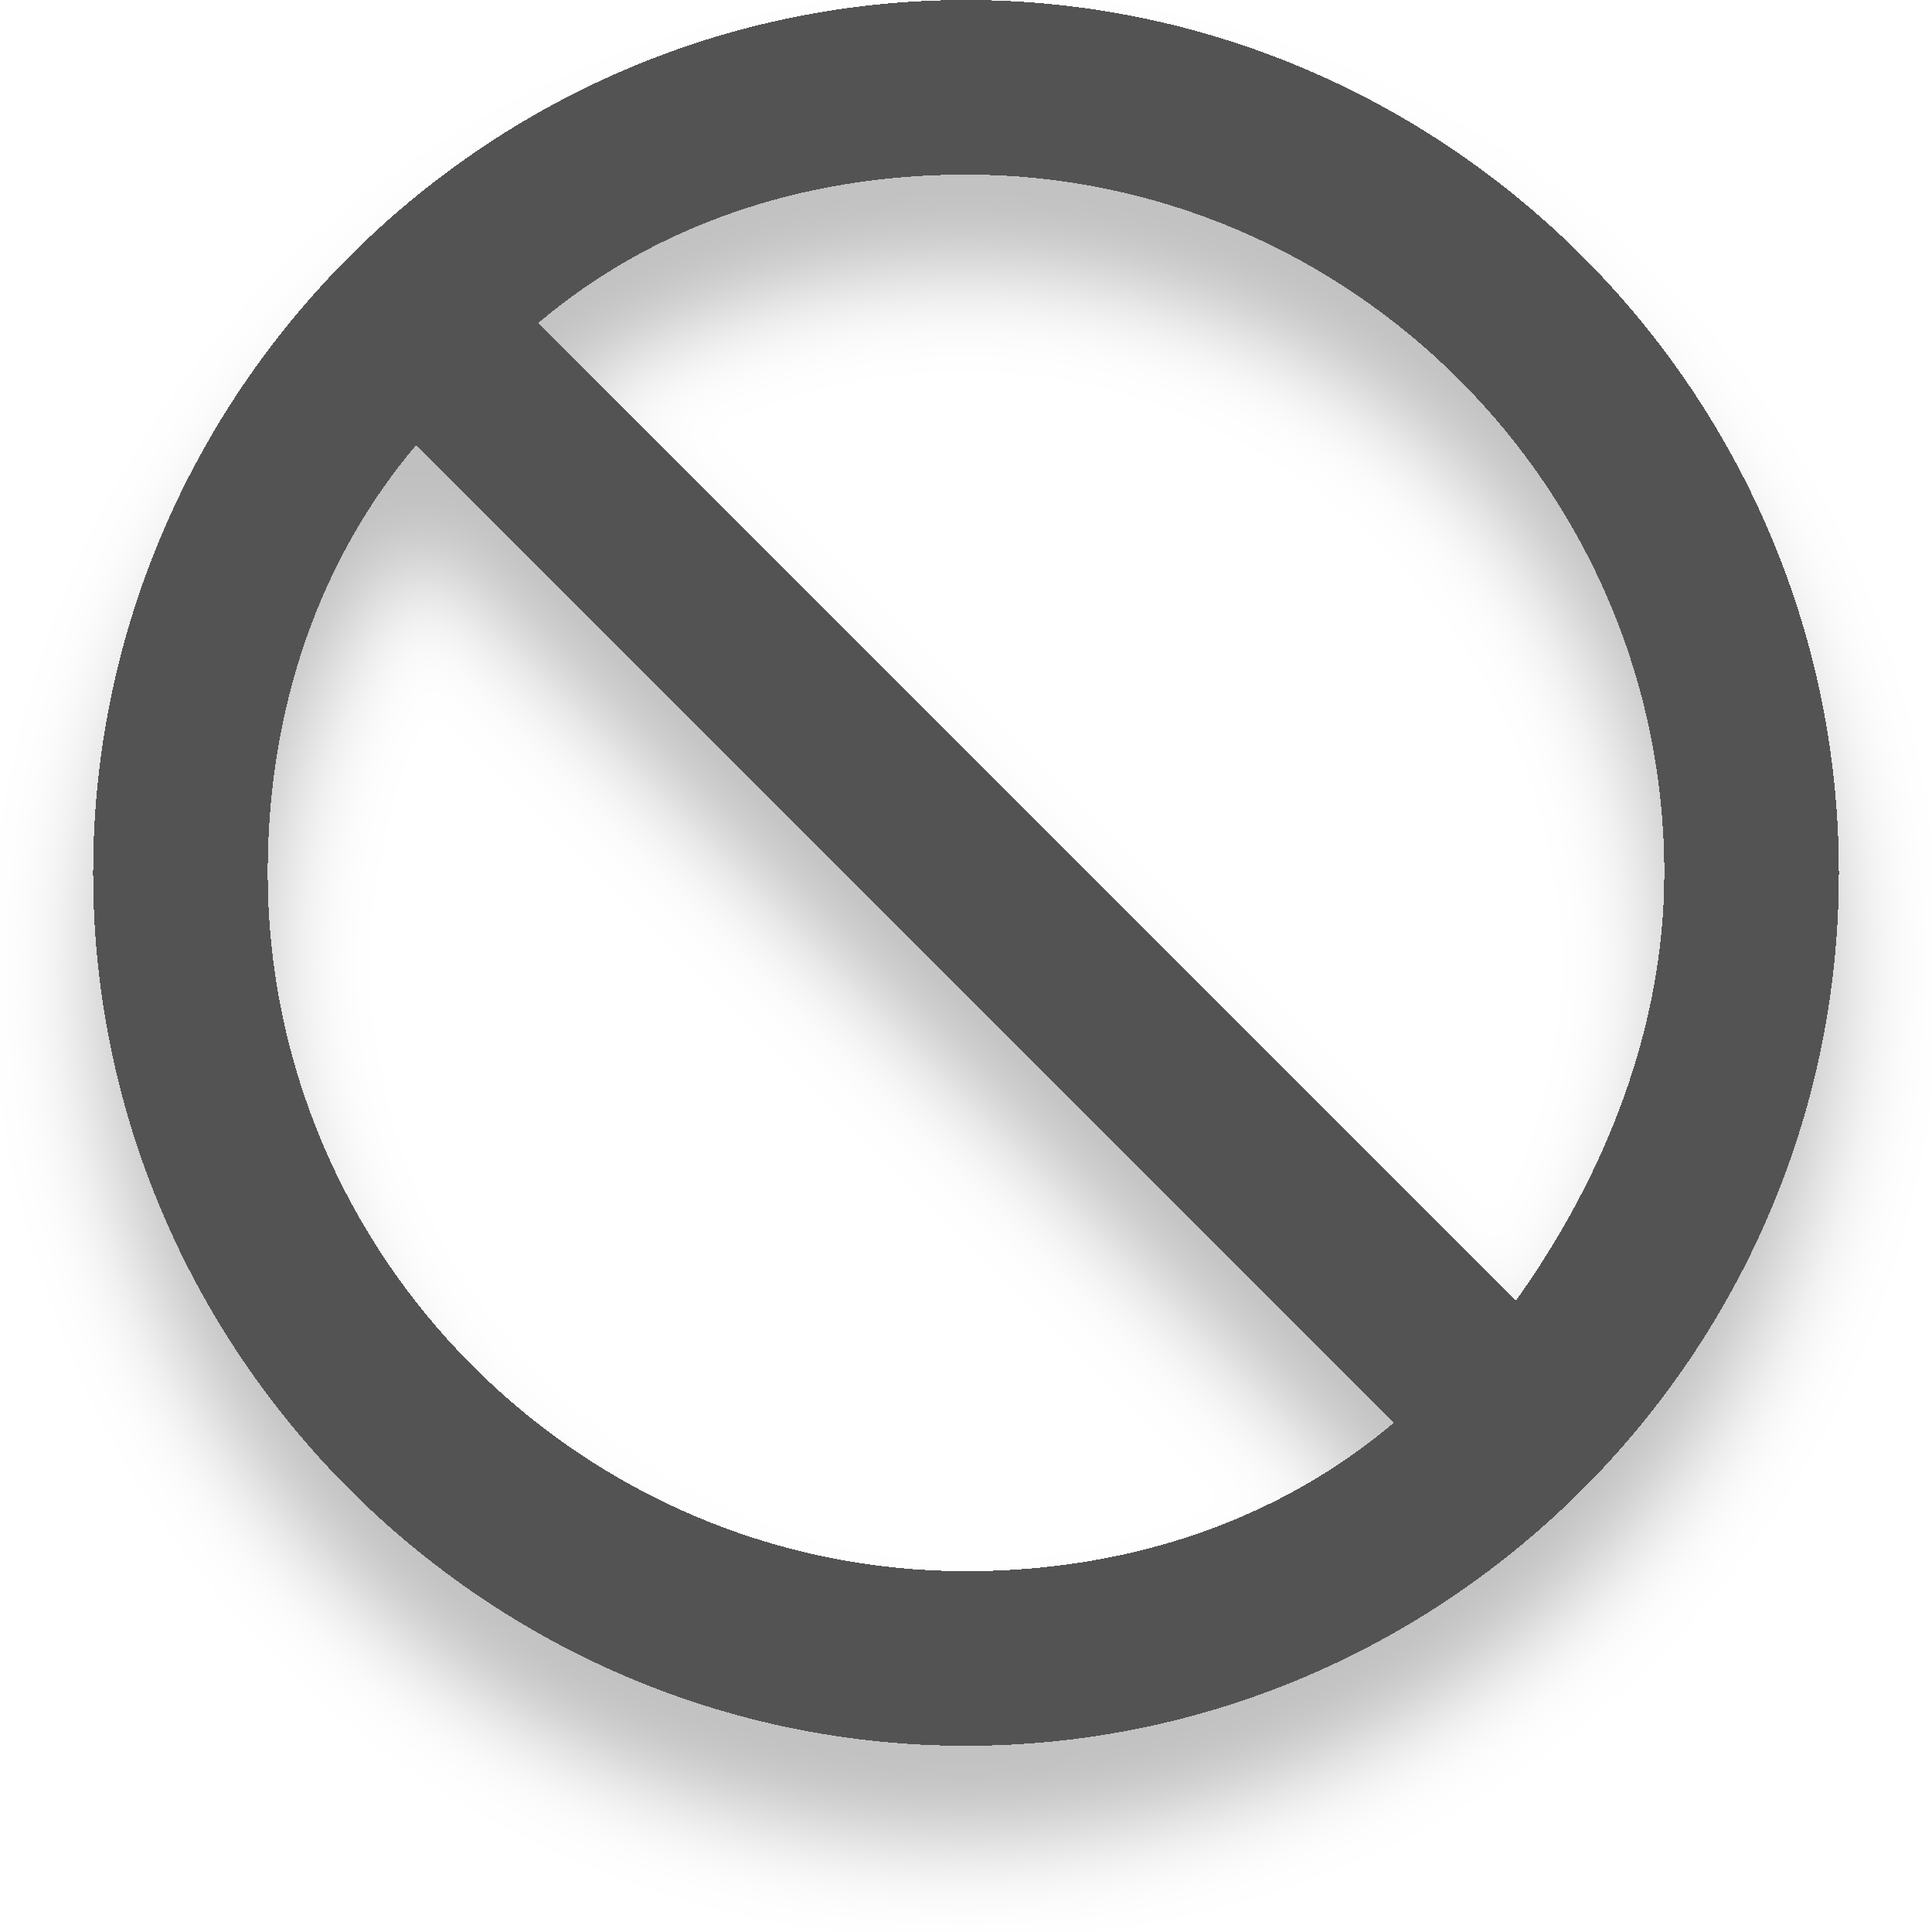
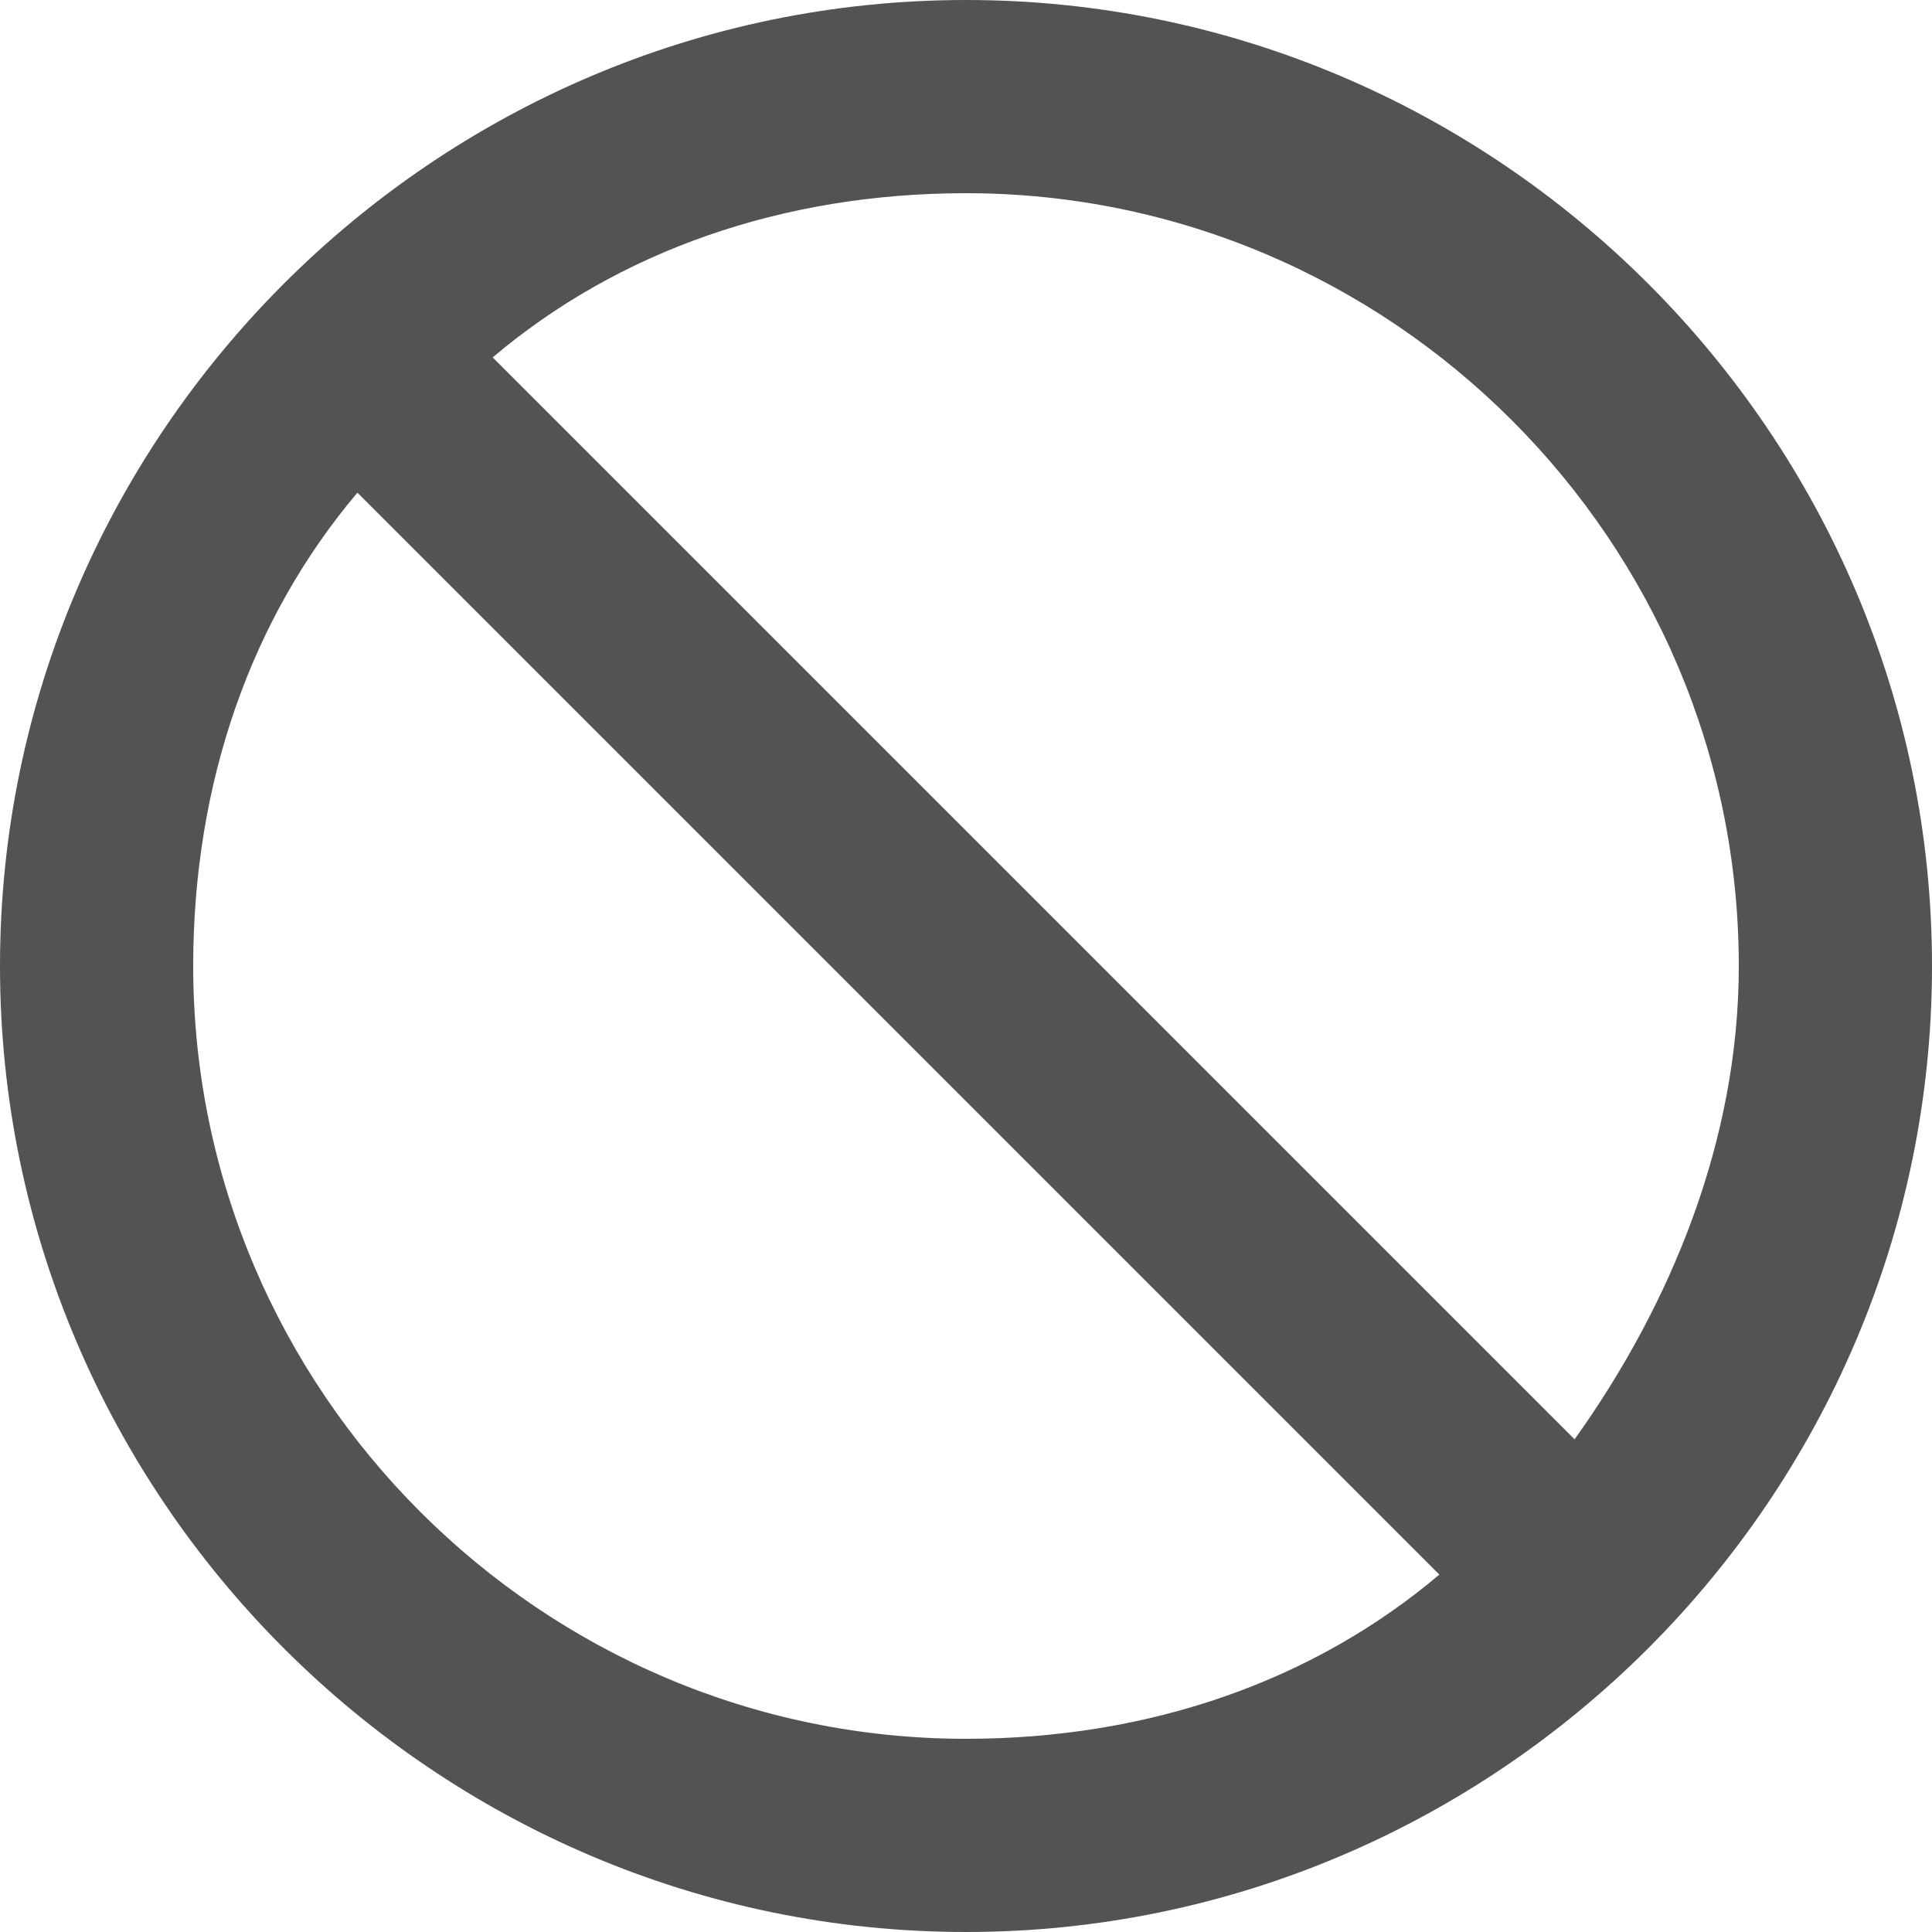
- <svg xmlns="http://www.w3.org/2000/svg" width="83" height="83" viewBox="0 0 83 83" fill="none">
-   <g filter="url(#filter0_d_119_473)">
-     <path d="M41.5 0C62.125 0 79 16.875 79 37.5C79 58.125 62.125 75 41.5 75C20.875 75 4 58.125 4 37.5C4 16.875 20.875 0 41.5 0ZM41.5 7.5C34.375 7.5 28 9.75 23.125 13.875L65.125 55.875C68.875 50.625 71.5 44.25 71.5 37.5C71.5 21 58 7.5 41.5 7.5ZM59.875 61.125L17.875 19.125C13.75 24 11.5 30.375 11.5 37.5C11.5 54 25 67.5 41.5 67.5C48.625 67.5 55 65.25 59.875 61.125Z" fill="#0B0A0A" fill-opacity="0.7" shape-rendering="crispEdges" />
-   </g>
-   <defs>
-     <filter id="filter0_d_119_473" x="0" y="0" width="83" height="83" filterUnits="userSpaceOnUse" color-interpolation-filters="sRGB">
-       <feFlood flood-opacity="0" result="BackgroundImageFix" />
-       <feColorMatrix in="SourceAlpha" type="matrix" values="0 0 0 0 0 0 0 0 0 0 0 0 0 0 0 0 0 0 127 0" result="hardAlpha" />
-       <feOffset dy="4" />
-       <feGaussianBlur stdDeviation="2" />
-       <feComposite in2="hardAlpha" operator="out" />
-       <feColorMatrix type="matrix" values="0 0 0 0 0 0 0 0 0 0 0 0 0 0 0 0 0 0 0.25 0" />
-       <feBlend mode="normal" in2="BackgroundImageFix" result="effect1_dropShadow_119_473" />
-       <feBlend mode="normal" in="SourceGraphic" in2="effect1_dropShadow_119_473" result="shape" />
-     </filter>
-   </defs>
+ <svg xmlns="http://www.w3.org/2000/svg" width="32" height="32" viewBox="0 0 32 32" fill="none">
+   <path d="M16 0C24.8 0 32 7.2 32 16C32 24.8 24.8 32 16 32C7.2 32 0 24.8 0 16C0 7.2 7.2 0 16 0ZM16 3.2C12.96 3.2 10.24 4.16 8.16 5.92L26.08 23.84C27.68 21.6 28.8 18.88 28.8 16C28.8 8.96 23.04 3.2 16 3.2ZM23.84 26.08L5.92 8.16C4.16 10.24 3.2 12.96 3.2 16C3.2 23.04 8.96 28.8 16 28.8C19.04 28.8 21.76 27.84 23.84 26.08Z" fill="#0B0A0A" fill-opacity="0.7" />
</svg>
